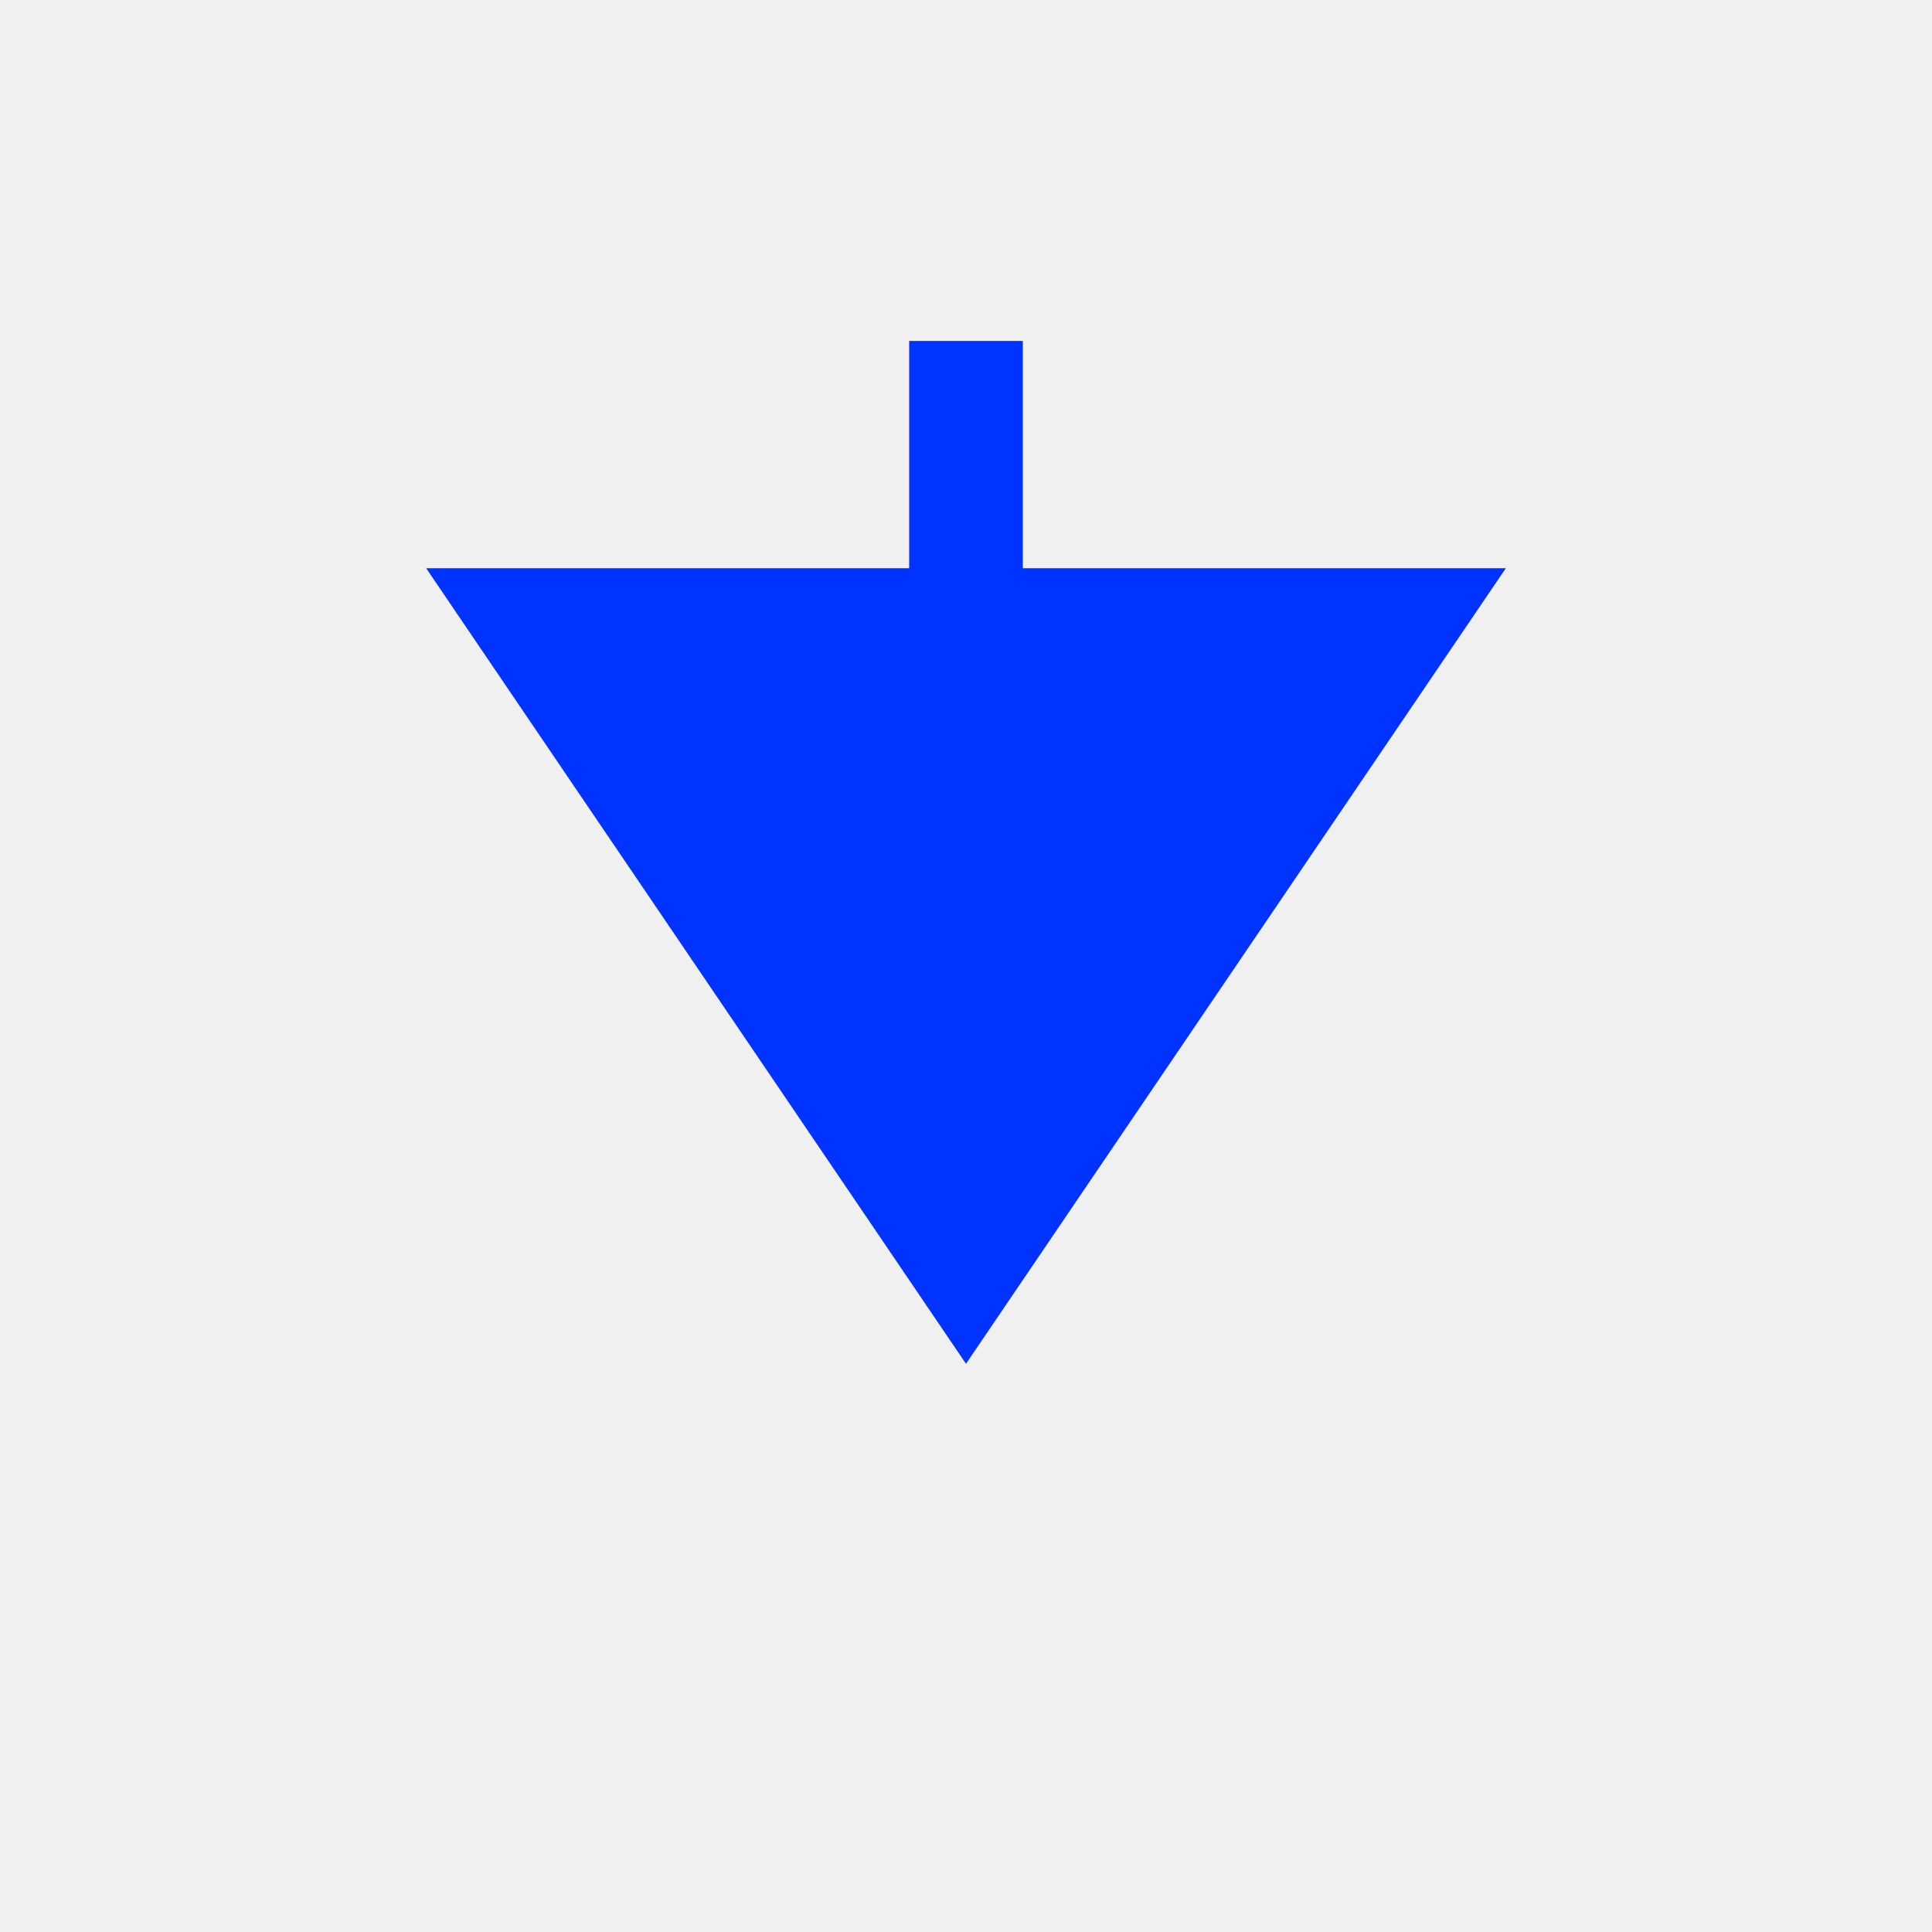
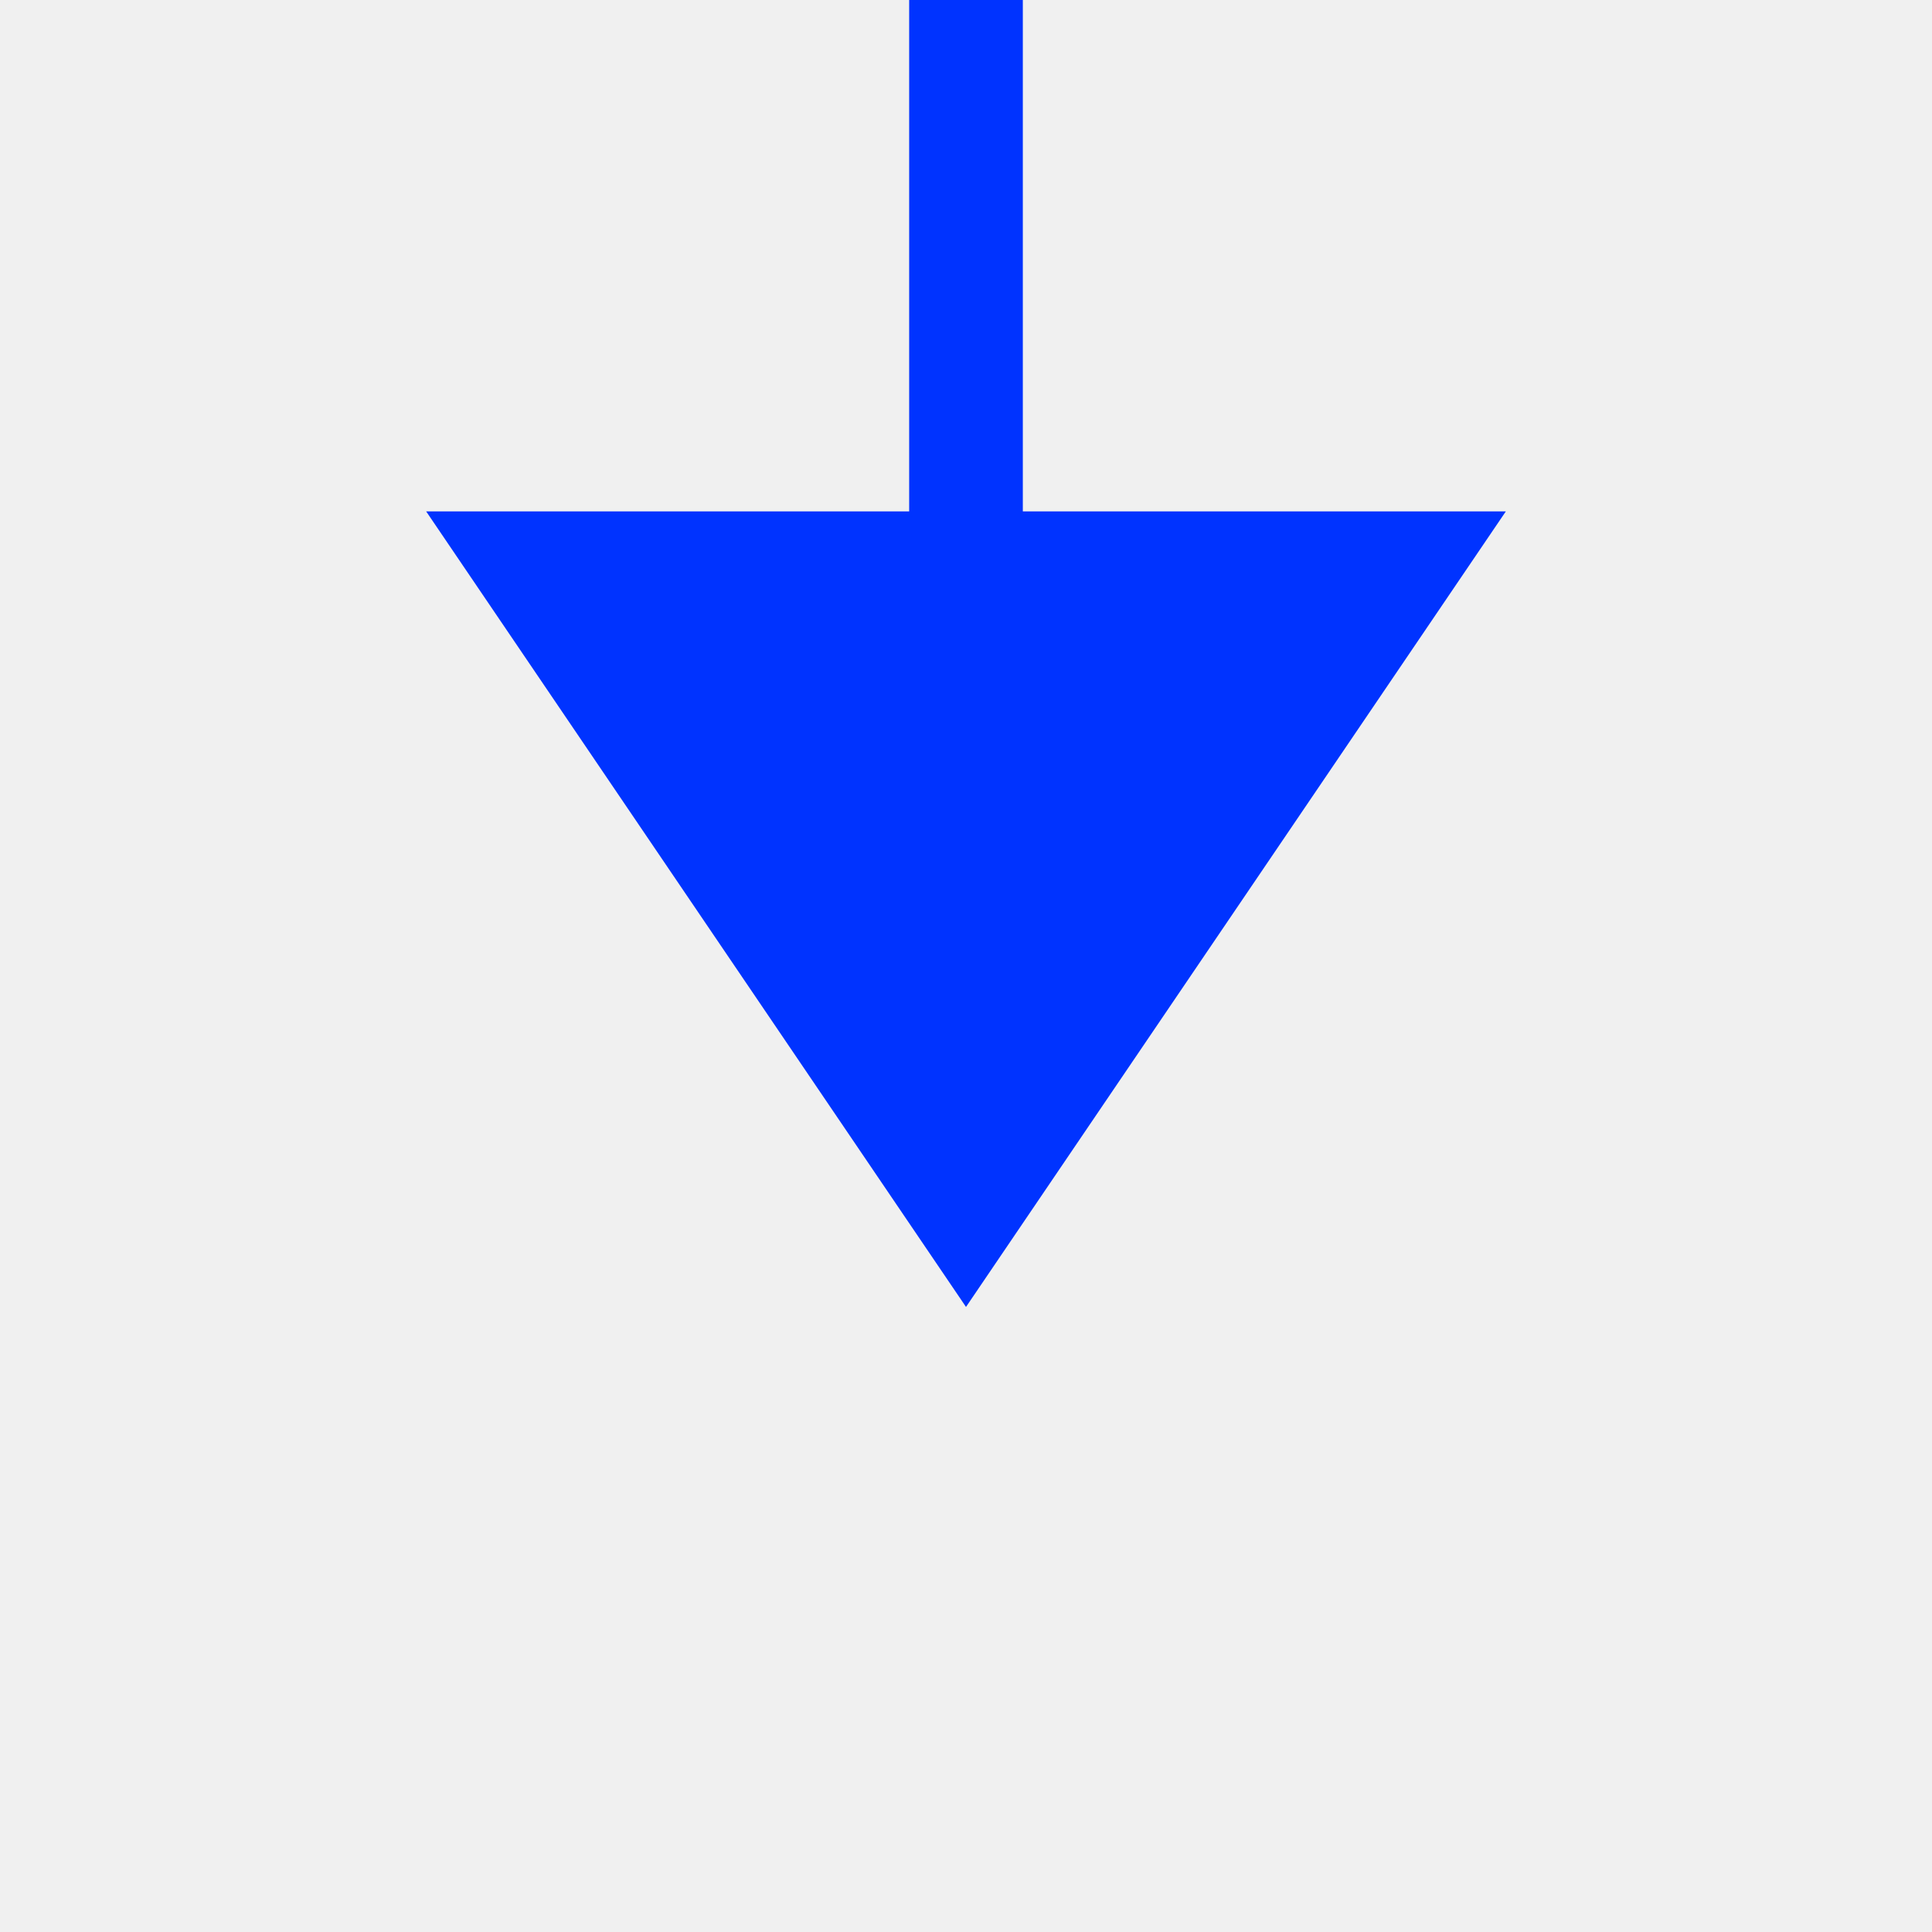
- <svg xmlns="http://www.w3.org/2000/svg" version="1.1" width="34px" height="34px" preserveAspectRatio="xMinYMid meet" viewBox="421 619  34 32">
-   <path d="M 438 598  L 438 630  " stroke-width="2" stroke-dasharray="18,8" stroke="#0033ff" fill="none" />
-   <path d="M 438 592  A 3.5 3.5 0 0 0 434.5 595.5 A 3.5 3.5 0 0 0 438 599 A 3.5 3.5 0 0 0 441.5 595.5 A 3.5 3.5 0 0 0 438 592 Z M 438 594  A 1.5 1.5 0 0 1 439.5 595.5 A 1.5 1.5 0 0 1 438 597 A 1.5 1.5 0 0 1 436.5 595.5 A 1.5 1.5 0 0 1 438 594 Z M 428.5 628  L 438 642  L 447.5 628  L 428.5 628  Z " fill-rule="nonzero" fill="#0033ff" stroke="none" />
+ <svg xmlns="http://www.w3.org/2000/svg" version="1.1" width="34px" height="34px" preserveAspectRatio="xMinYMid meet" viewBox="935 511  34 32">
+   <defs>
+     <mask fill="white" id="clip39">
+       <path d="M 902.5 465  L 1001.5 465  L 1001.5 493  L 902.5 493  Z M 902.5 414  L 1001.5 414  L 1001.5 550  L 902.5 550  Z " fill-rule="evenodd" />
+     </mask>
+   </defs>
+   <path d="M 952 465  L 952 430  M 952 493  L 952 521  " stroke-width="2" stroke="#0033ff" fill="none" />
+   <path d="M 952 424  A 3.5 3.5 0 0 0 948.5 427.5 A 3.5 3.5 0 0 0 952 431 A 3.5 3.5 0 0 0 955.5 427.5 A 3.5 3.5 0 0 0 952 424 Z M 952 426  A 1.5 1.5 0 0 1 953.5 427.5 A 1.5 1.5 0 0 1 952 429 A 1.5 1.5 0 0 1 950.5 427.5 A 1.5 1.5 0 0 1 952 426 Z M 942.5 519  L 952 533  L 961.5 519  L 942.5 519  Z " fill-rule="nonzero" fill="#0033ff" stroke="none" mask="url(#clip39)" />
</svg>
